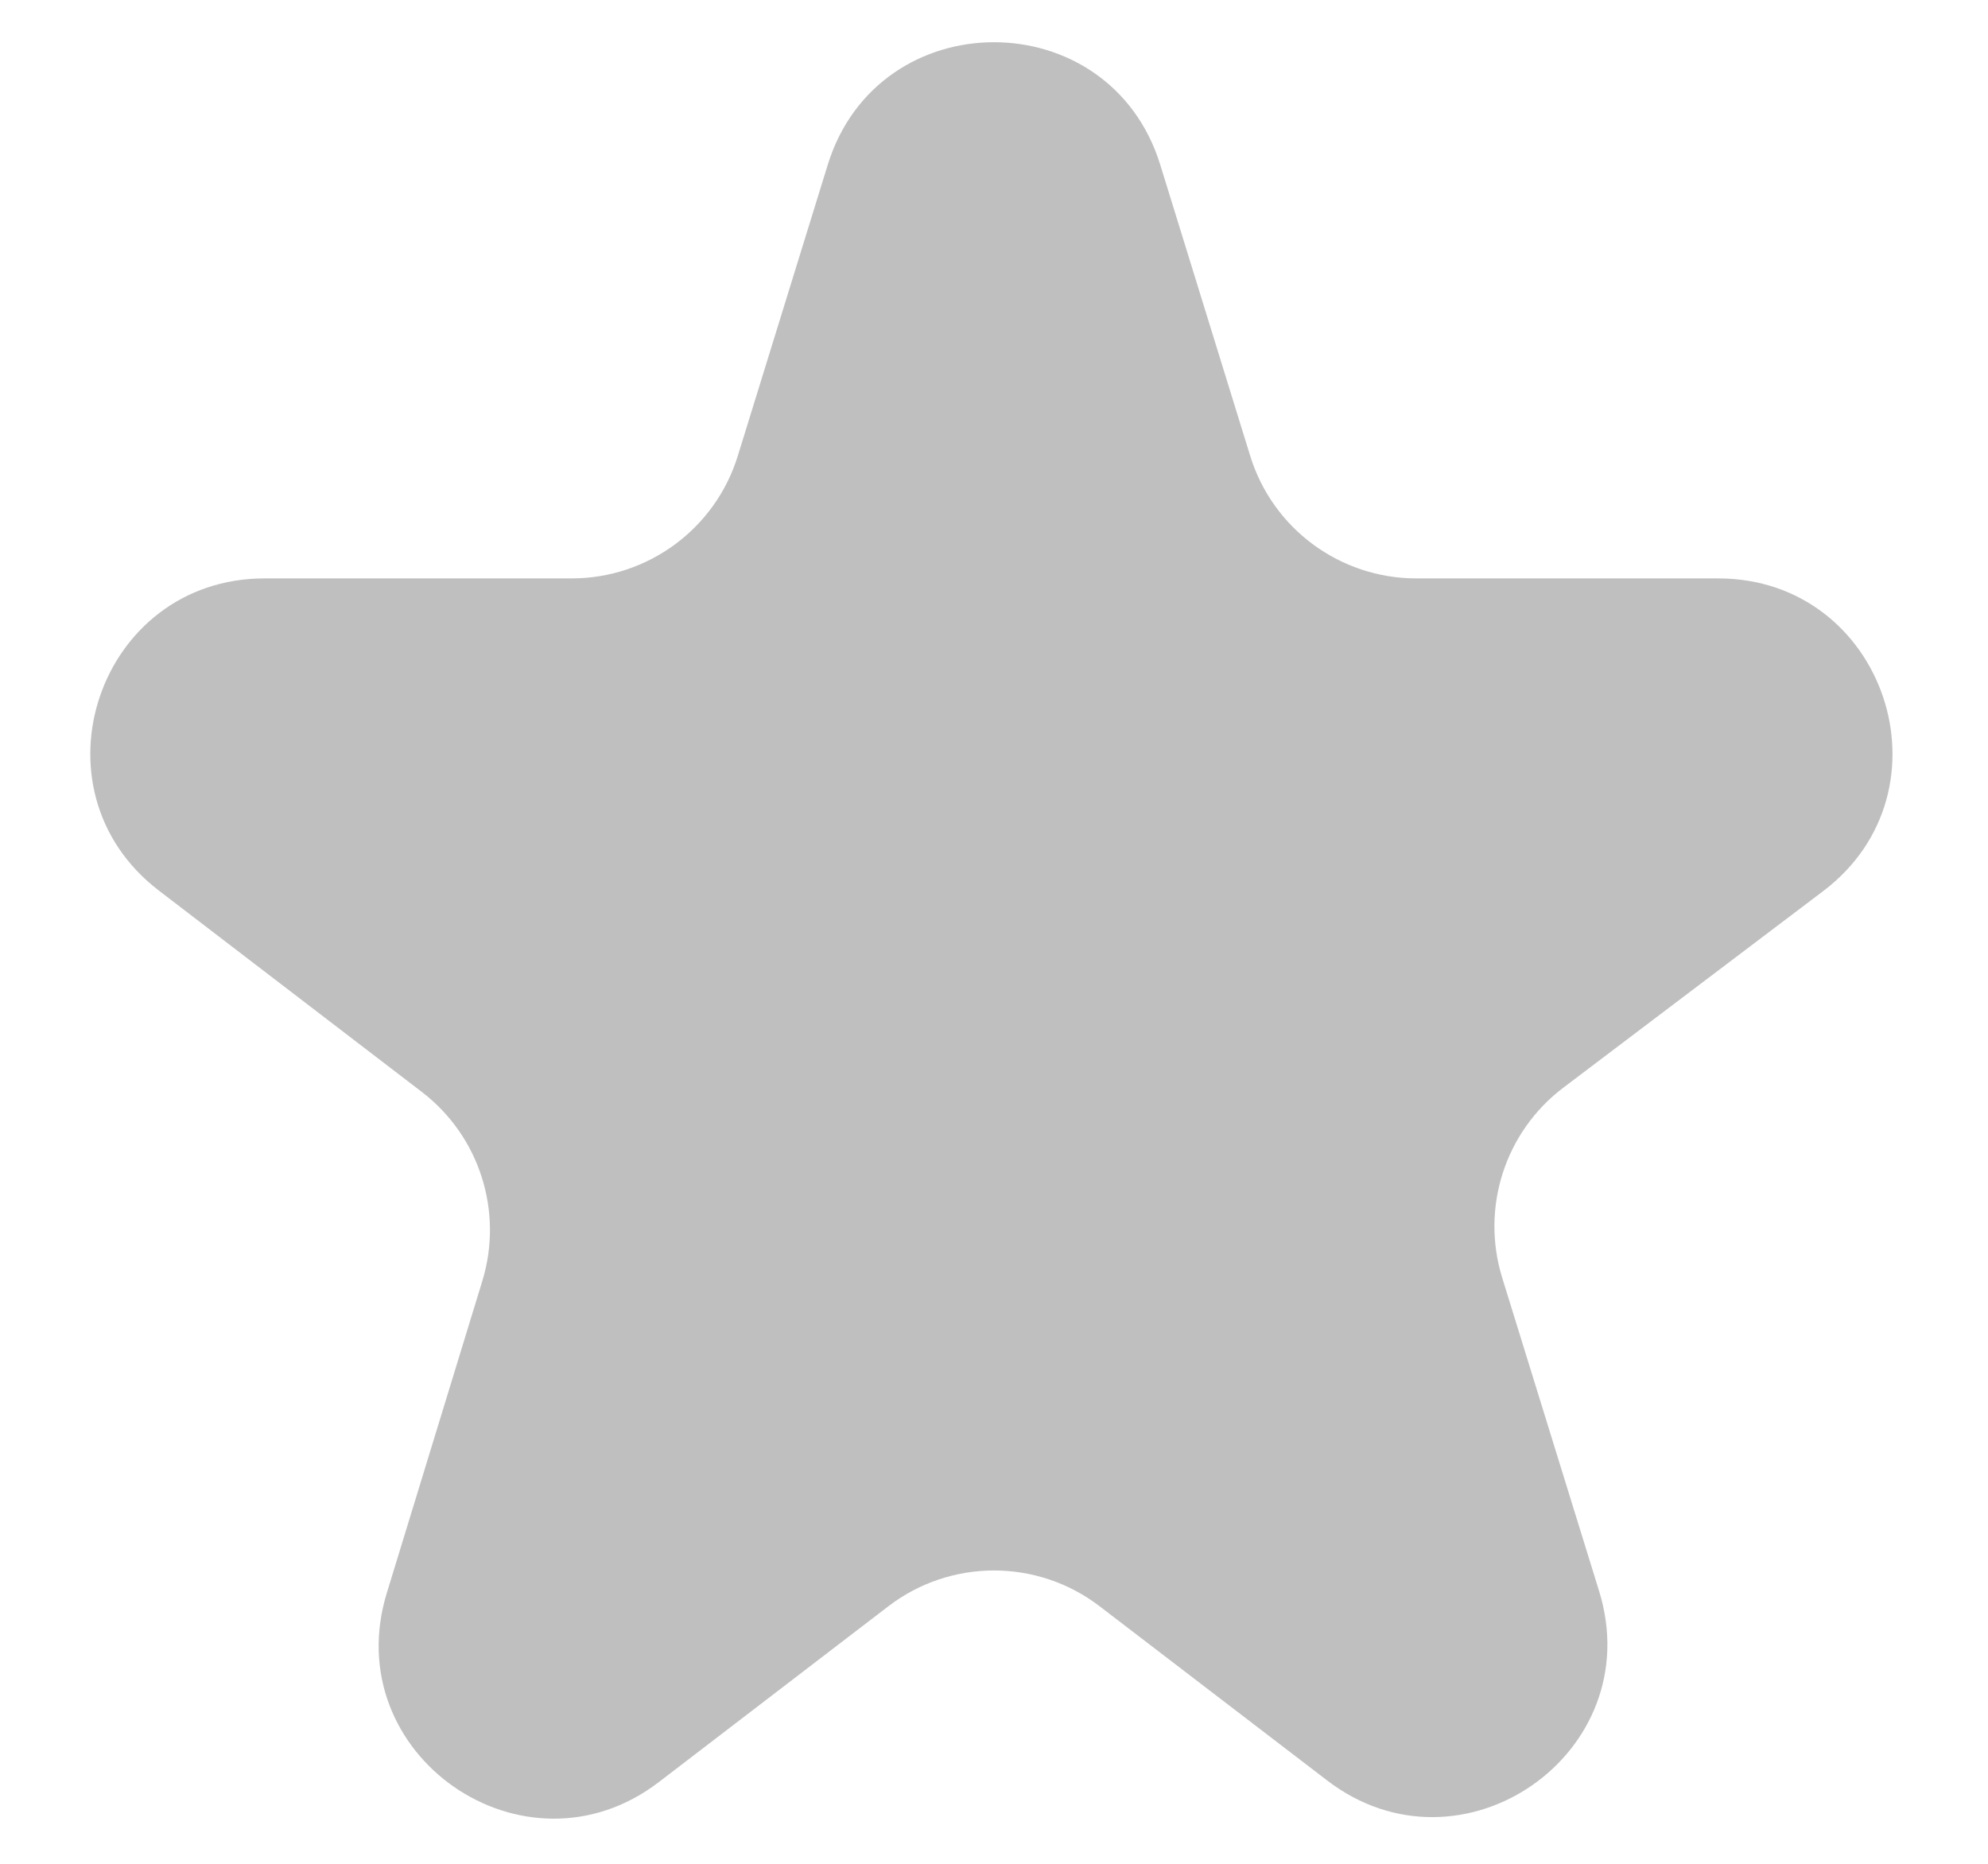
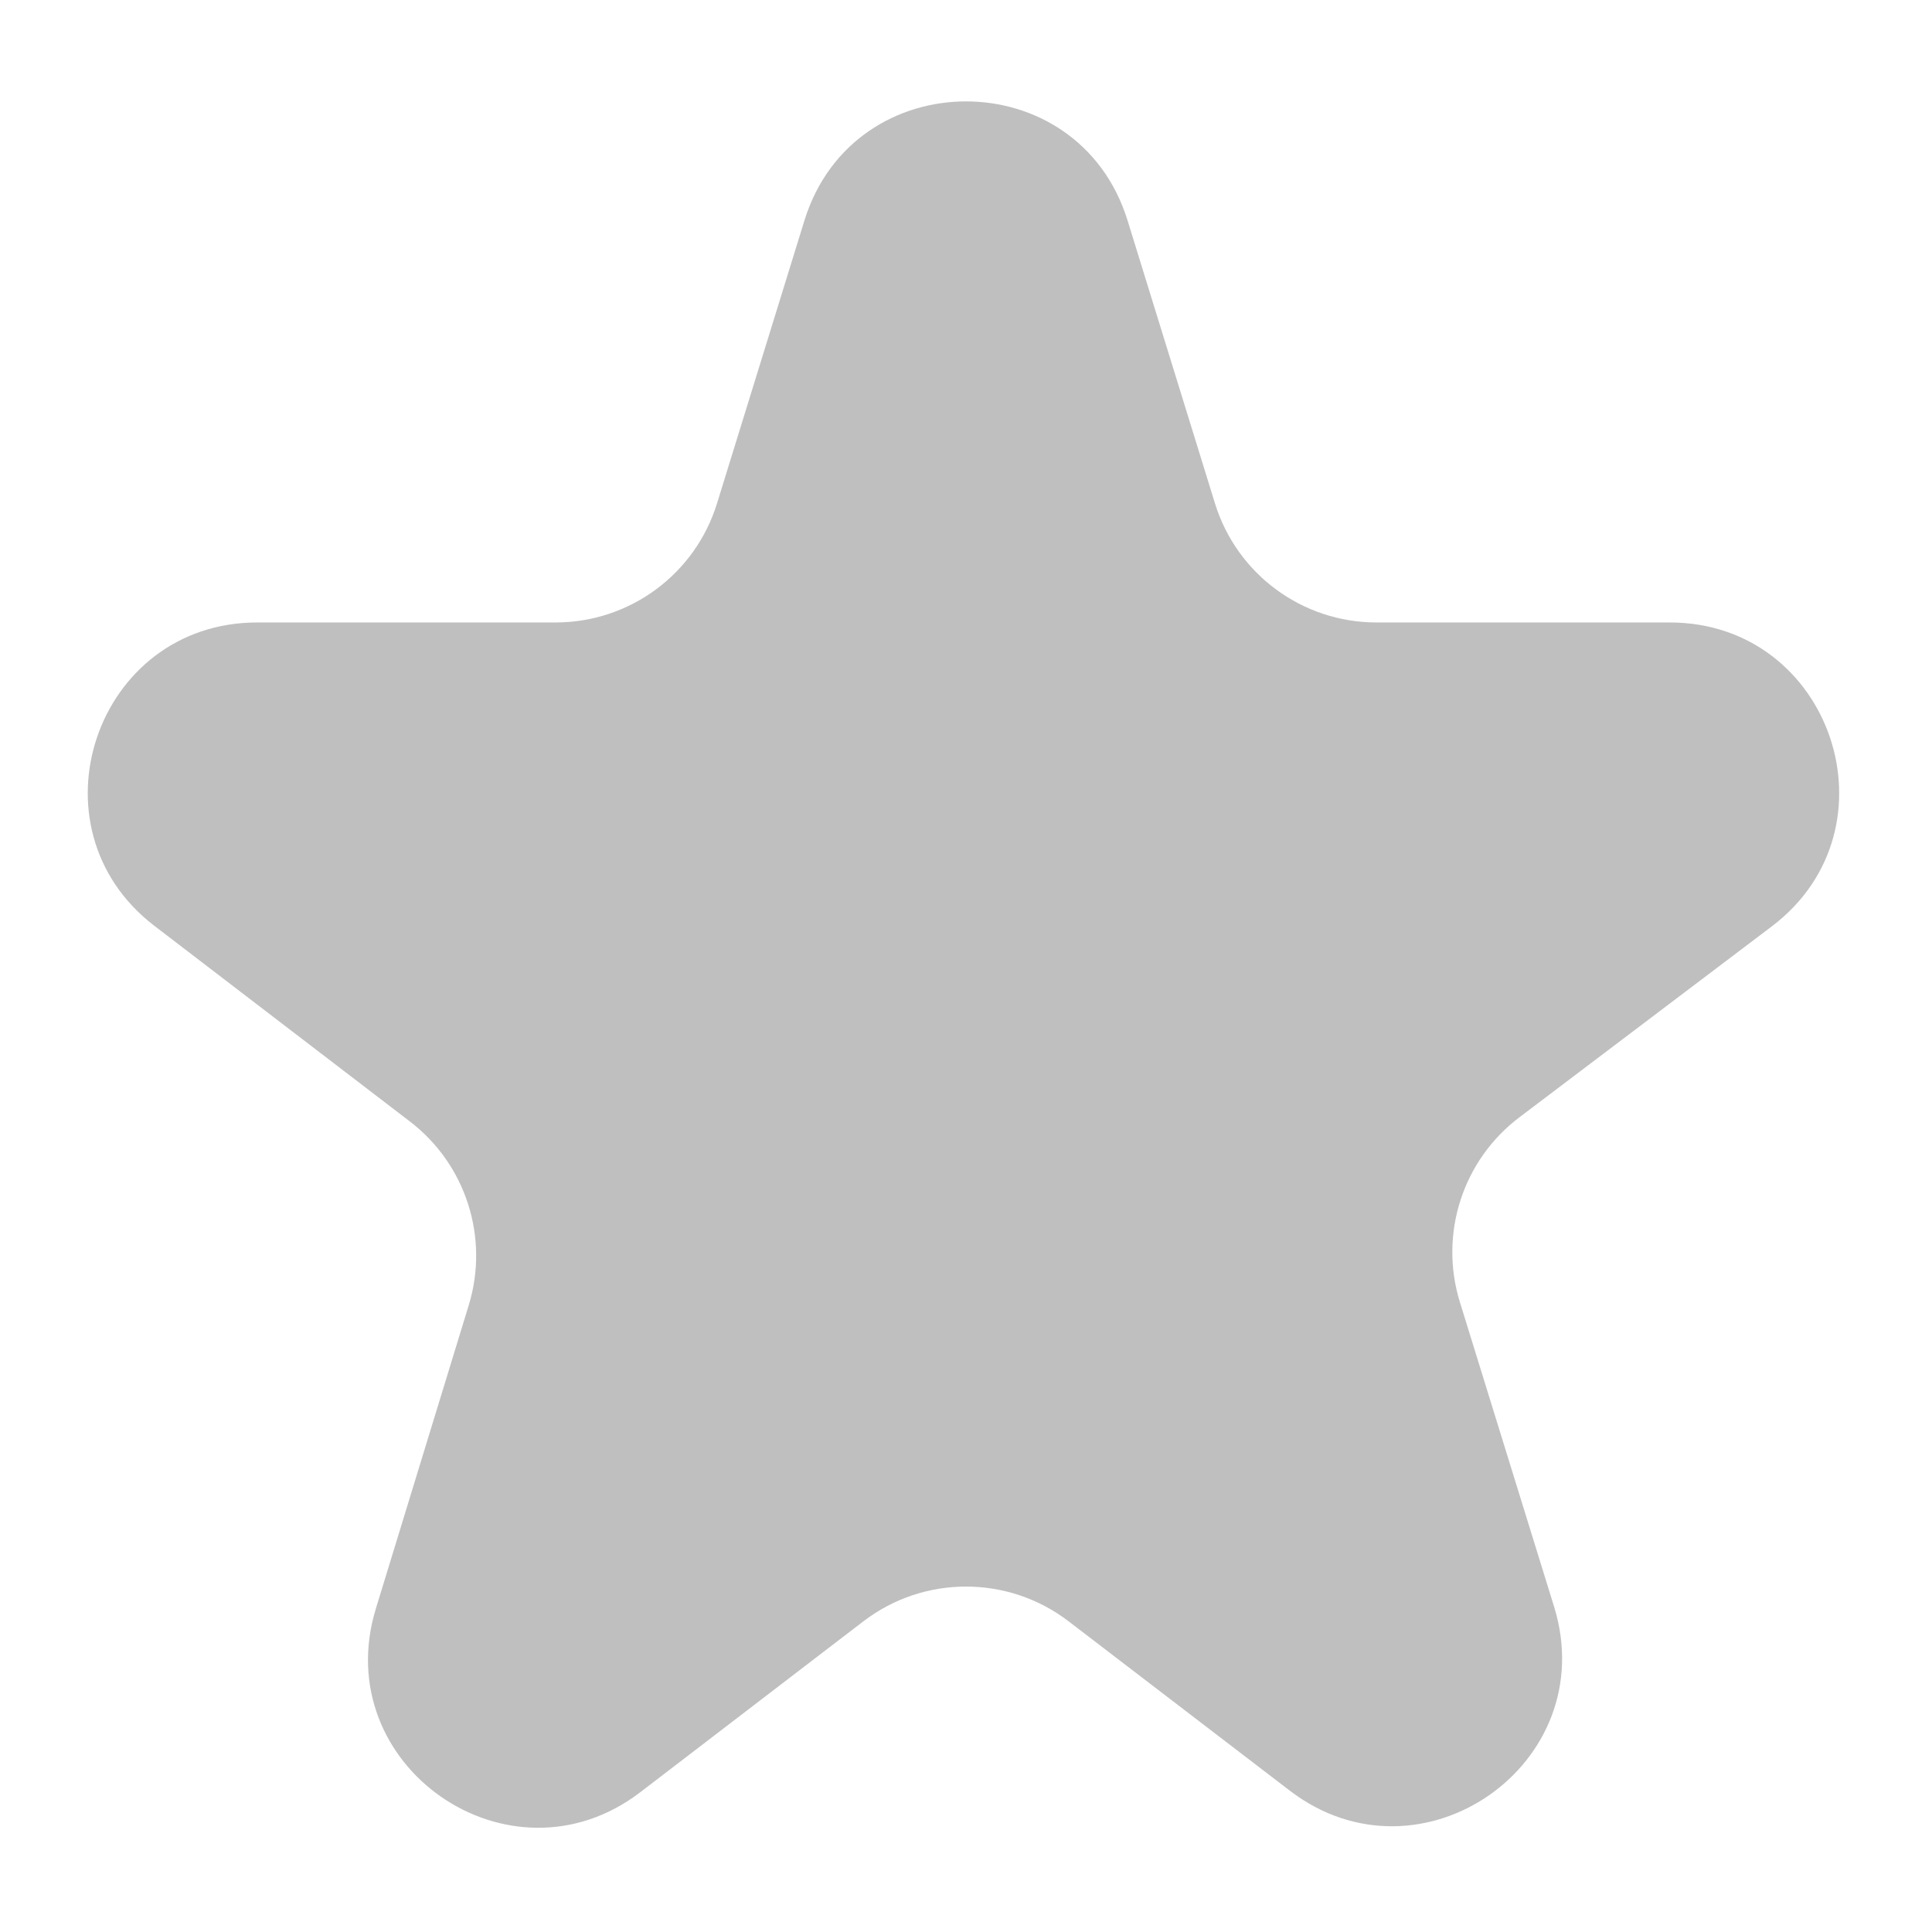
- <svg xmlns="http://www.w3.org/2000/svg" width="16" height="15" viewBox="0 0 16 15" fill="none">
+ <svg xmlns="http://www.w3.org/2000/svg" width="15" height="15" viewBox="0 0 16 15" fill="none">
  <path opacity="0.25" d="M14.673 7.172C15.744 6.362 15.171 4.655 13.828 4.655H11.399C10.785 4.655 10.243 4.255 10.062 3.669L9.338 1.326C8.931 0.011 7.069 0.011 6.662 1.326L5.938 3.669C5.757 4.255 5.215 4.655 4.601 4.655H2.13C0.791 4.655 0.216 6.353 1.278 7.167L3.395 8.788C3.859 9.143 4.053 9.75 3.882 10.309L3.113 12.821C2.714 14.123 4.222 15.17 5.303 14.342L7.149 12.928C7.651 12.543 8.349 12.543 8.851 12.928L10.681 14.329C11.764 15.159 13.273 14.108 12.87 12.805L12.09 10.283C11.916 9.72 12.113 9.108 12.583 8.753L14.673 7.172Z" fill="black" />
</svg>
